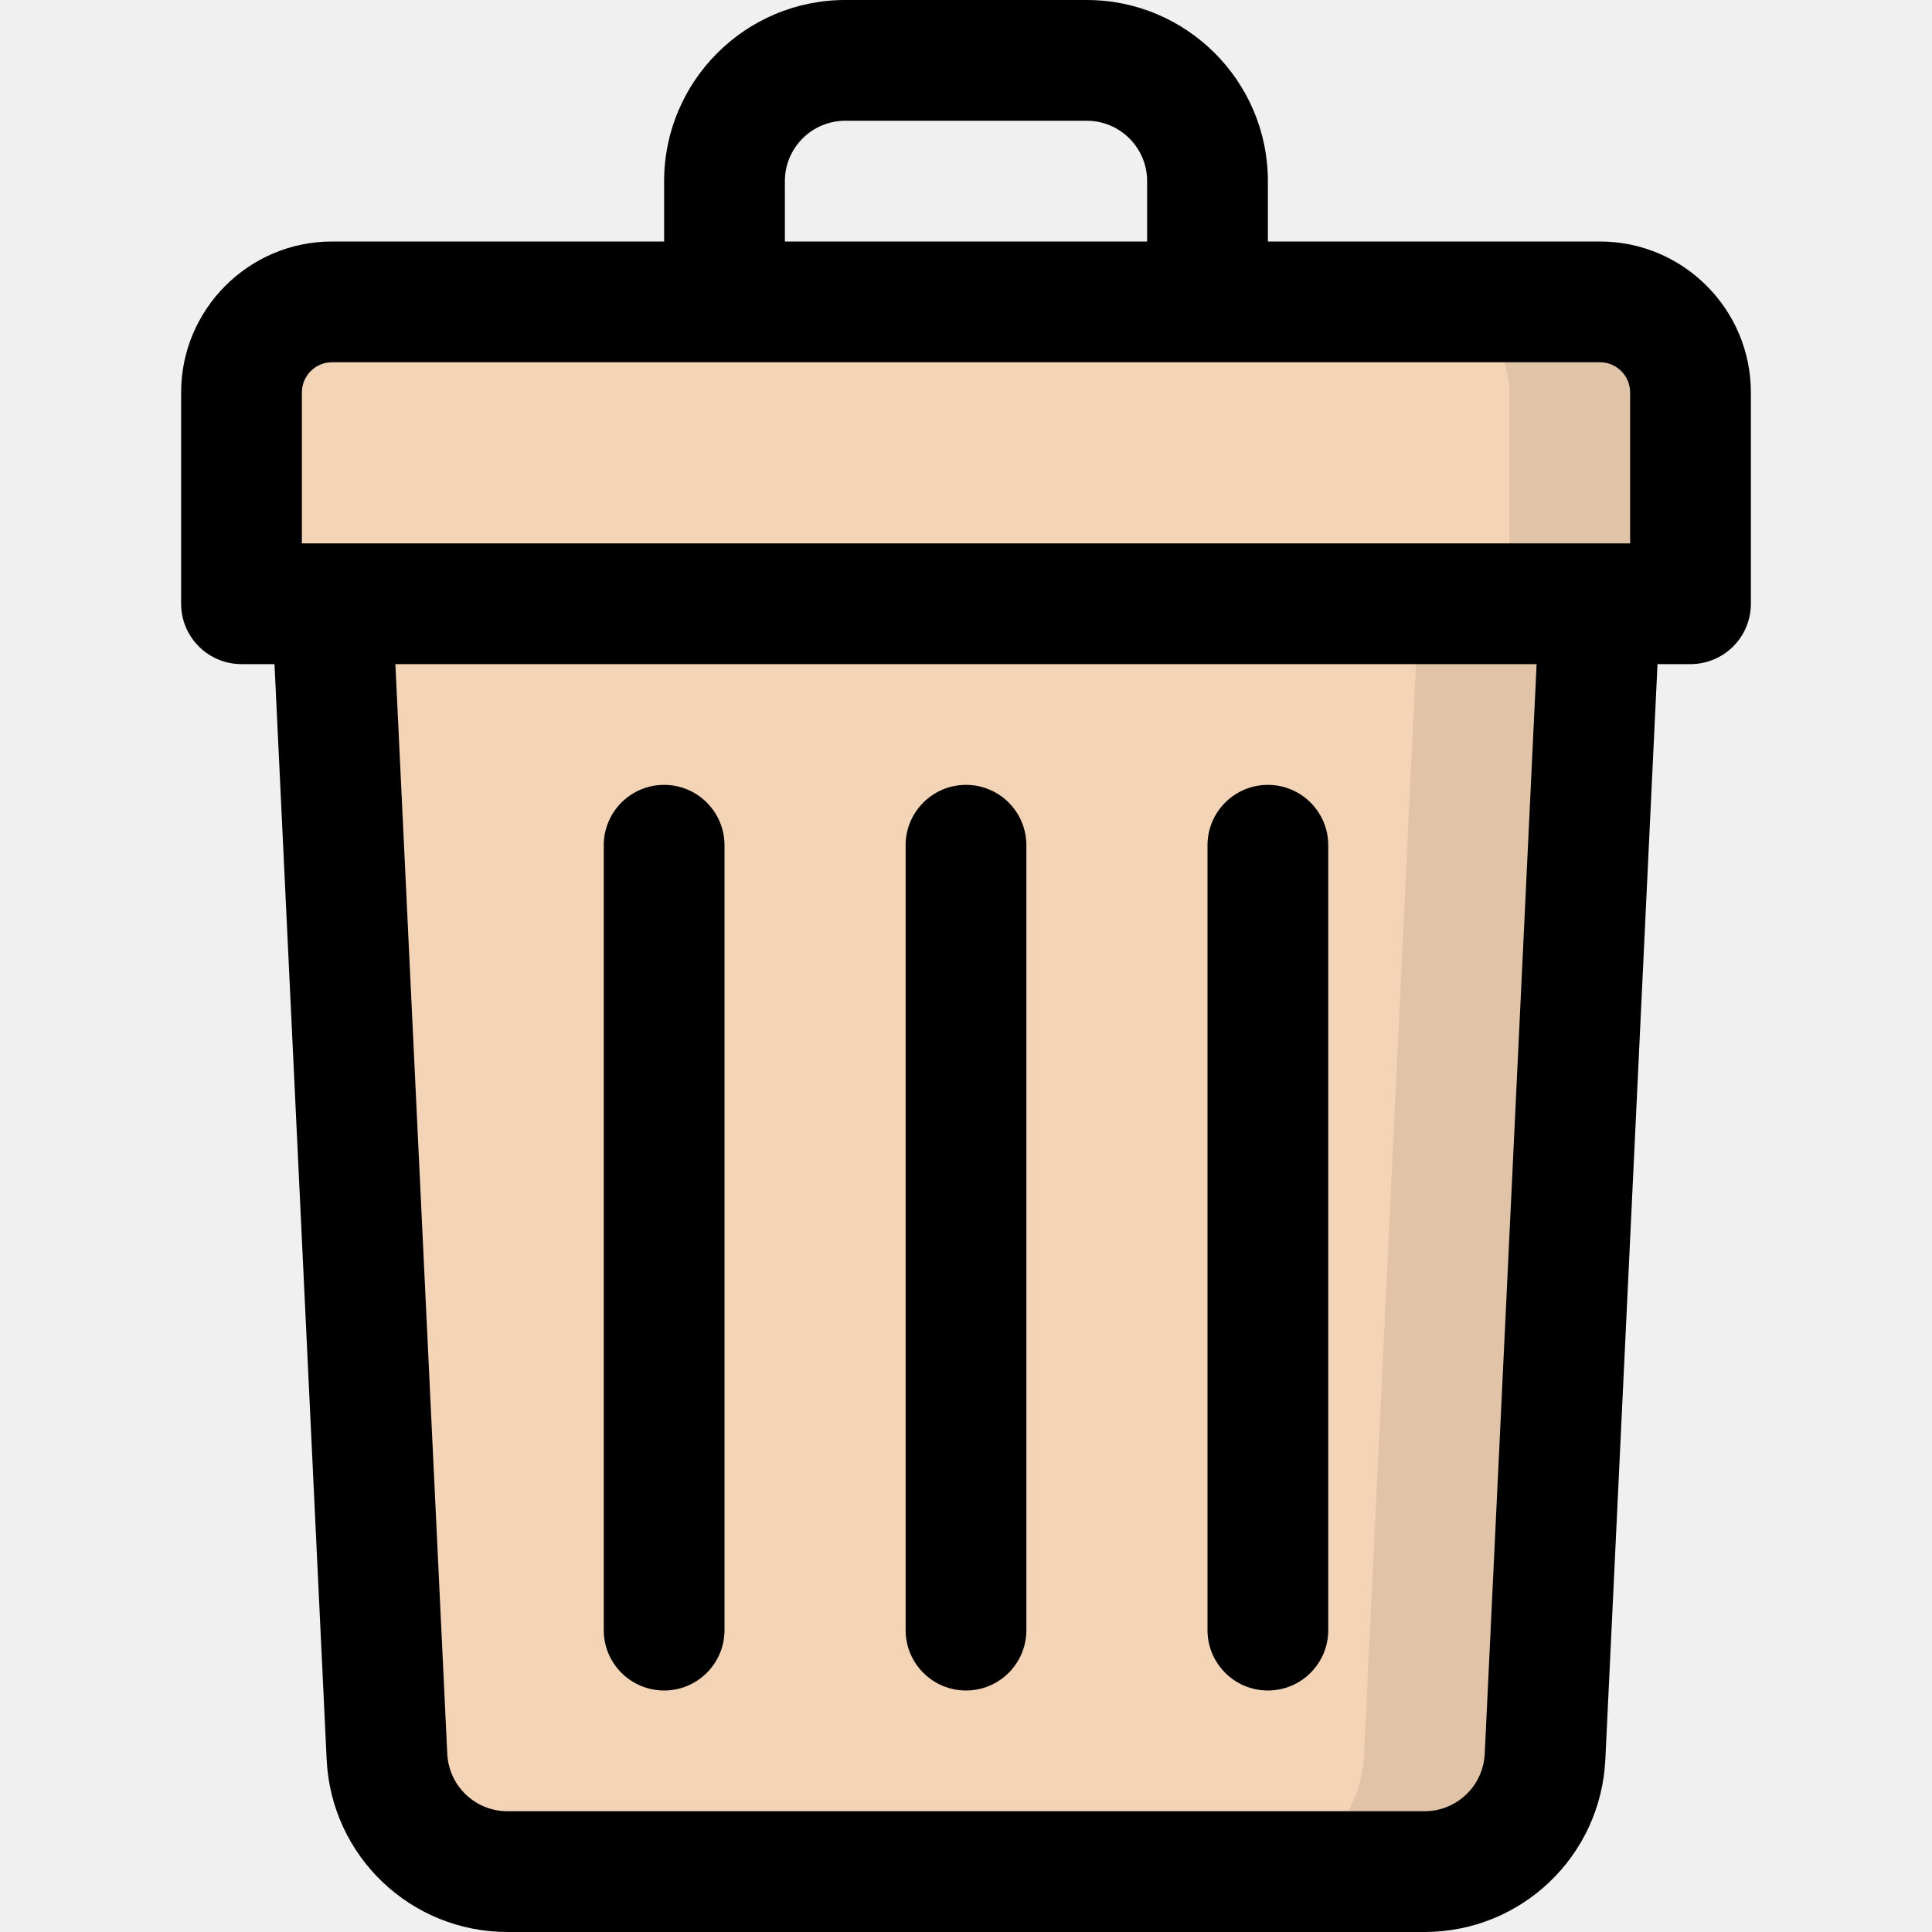
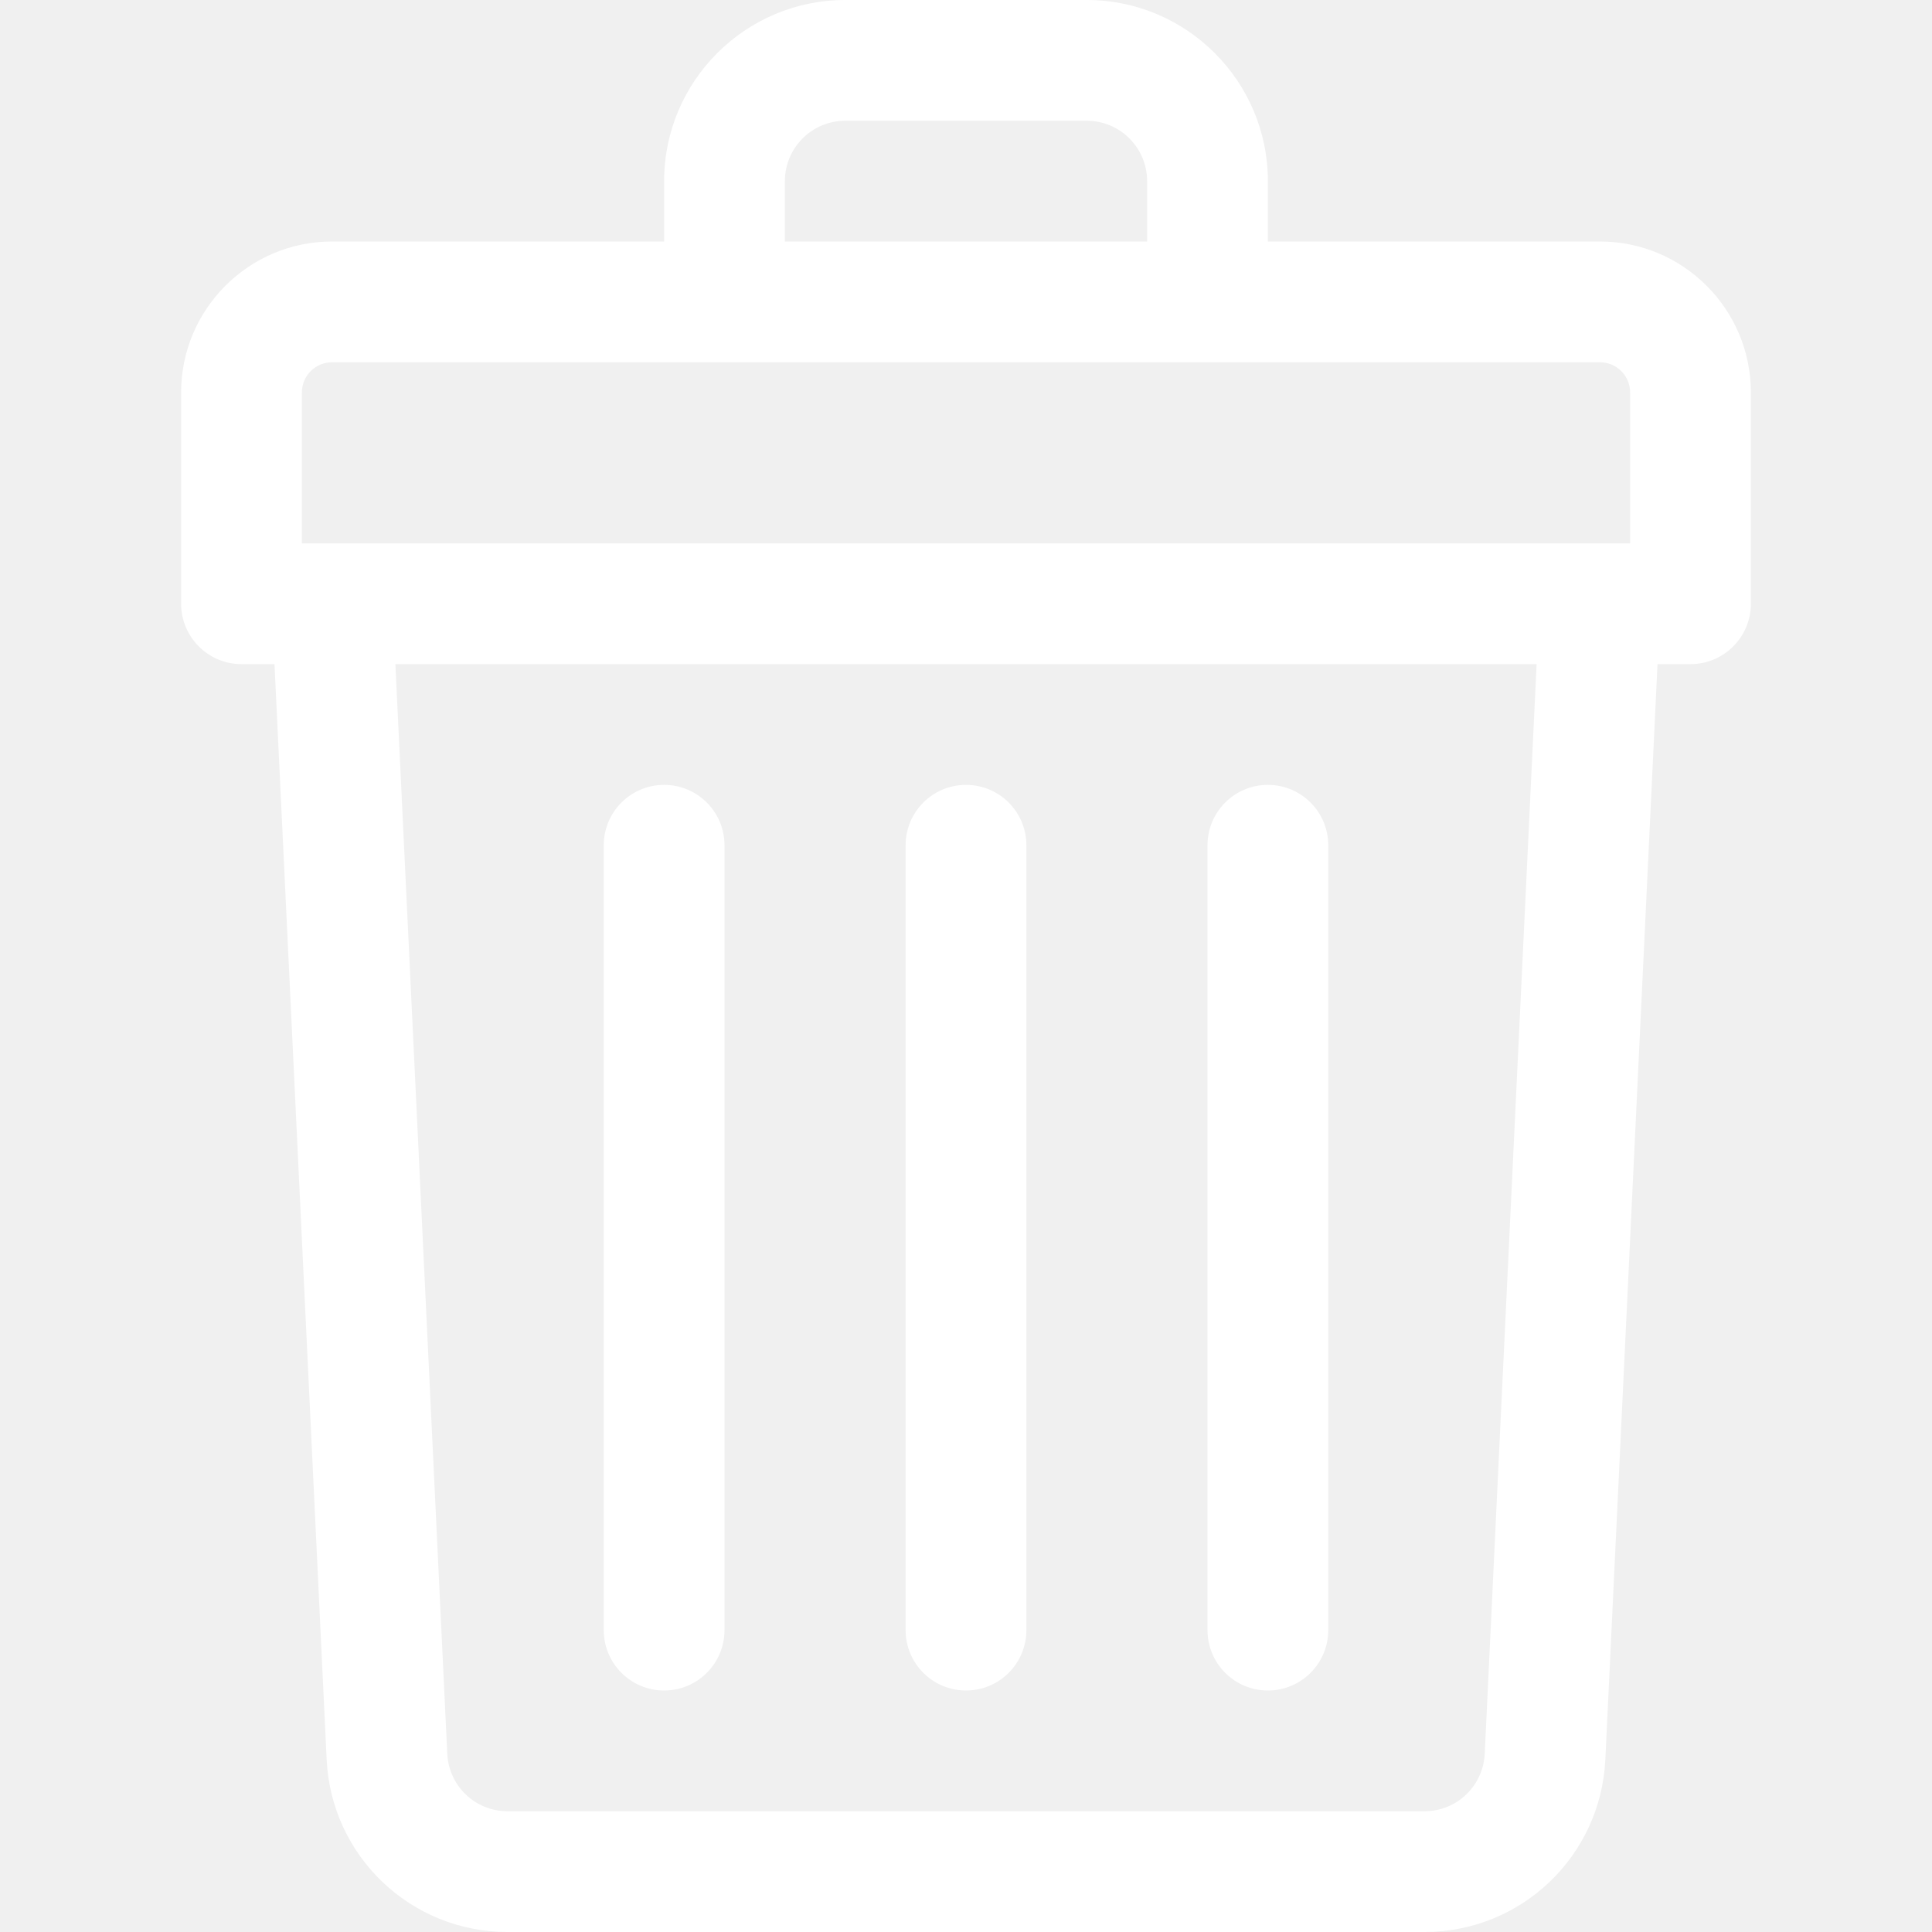
- <svg xmlns="http://www.w3.org/2000/svg" id="Layer_1" enable-background="new 0 0 512 512" height="512" viewBox="0 0 512 512" width="512">
+ <svg xmlns="http://www.w3.org/2000/svg" version="1.1" width="512" height="512" x="0" y="0" viewBox="0 0 512 512" style="enable-background:new 0 0 512 512" xml:space="preserve" class="">
  <g>
-     <path d="m448 160h-384v-56c0-13.255 10.745-24 24-24h336c13.255 0 24 10.745 24 24z" fill="#f3d4b7" />
-     <path d="m88 160h336l-14.549 305.522c-.812 17.062-14.882 30.478-31.963 30.478h-242.976c-17.081 0-31.151-13.416-31.964-30.478z" fill="#f3d4b7" />
-     <path d="m448 104v56h-48v-56c0-13.25-10.75-24-24-24h48c13.25 0 24 10.75 24 24z" fill="#e1c3a7" />
-     <path d="m424 160-14.55 305.52c-.81 17.06-14.88 30.48-31.96 30.48h-48c17.08 0 31.15-13.42 31.96-30.48l14.55-305.52z" fill="#e1c3a7" />
-     <path d="m424 64h-88v-16c0-26.467-21.533-48-48-48h-64c-26.467 0-48 21.533-48 48v16h-88c-22.056 0-40 17.944-40 40v56c0 8.836 7.164 16 16 16h8.744l13.823 290.283c1.221 25.636 22.281 45.717 47.945 45.717h242.976c25.665 0 46.725-20.081 47.945-45.717l13.823-290.283h8.744c8.836 0 16-7.164 16-16v-56c0-22.056-17.944-40-40-40zm-216-16c0-8.822 7.178-16 16-16h64c8.822 0 16 7.178 16 16v16h-96zm-128 56c0-4.411 3.589-8 8-8h336c4.411 0 8 3.589 8 8v40c-4.931 0-331.567 0-352 0zm313.469 360.761c-.407 8.545-7.427 15.239-15.981 15.239h-242.976c-8.555 0-15.575-6.694-15.981-15.239l-13.751-288.761h302.44z" />
-     <path d="m256 448c8.836 0 16-7.164 16-16v-208c0-8.836-7.164-16-16-16s-16 7.164-16 16v208c0 8.836 7.163 16 16 16z" />
-     <path d="m336 448c8.836 0 16-7.164 16-16v-208c0-8.836-7.164-16-16-16s-16 7.164-16 16v208c0 8.836 7.163 16 16 16z" />
-     <path d="m176 448c8.836 0 16-7.164 16-16v-208c0-8.836-7.164-16-16-16s-16 7.164-16 16v208c0 8.836 7.163 16 16 16z" />
+     <link type="text/css" rel="stylesheet" id="dark-mode-general-link" />
+     <link type="text/css" rel="stylesheet" id="dark-mode-custom-link" />
+     <style lang="en" type="text/css" id="dark-mode-custom-style" />
+     <g>
+       <path d="m424 64h-88v-16c0-26.467-21.533-48-48-48h-64c-26.467 0-48 21.533-48 48v16h-88c-22.056 0-40 17.944-40 40v56c0 8.836 7.164 16 16 16h8.744l13.823 290.283c1.221 25.636 22.281 45.717 47.945 45.717h242.976c25.665 0 46.725-20.081 47.945-45.717l13.823-290.283h8.744c8.836 0 16-7.164 16-16v-56c0-22.056-17.944-40-40-40zm-216-16c0-8.822 7.178-16 16-16h64c8.822 0 16 7.178 16 16v16h-96zm-128 56c0-4.411 3.589-8 8-8h336c4.411 0 8 3.589 8 8v40c-4.931 0-331.567 0-352 0zm313.469 360.761c-.407 8.545-7.427 15.239-15.981 15.239h-242.976c-8.555 0-15.575-6.694-15.981-15.239l-13.751-288.761h302.44z" fill="#ffffff" data-original="#000000" style="" class="" />
+       <path d="m256 448c8.836 0 16-7.164 16-16v-208c0-8.836-7.164-16-16-16s-16 7.164-16 16v208c0 8.836 7.163 16 16 16z" fill="#ffffff" data-original="#000000" style="" class="" />
+       <path d="m336 448c8.836 0 16-7.164 16-16v-208c0-8.836-7.164-16-16-16s-16 7.164-16 16v208c0 8.836 7.163 16 16 16z" fill="#ffffff" data-original="#000000" style="" class="" />
+       <path d="m176 448c8.836 0 16-7.164 16-16v-208c0-8.836-7.164-16-16-16s-16 7.164-16 16v208c0 8.836 7.163 16 16 16z" fill="#ffffff" data-original="#000000" style="" class="" />
+     </g>
  </g>
</svg>
